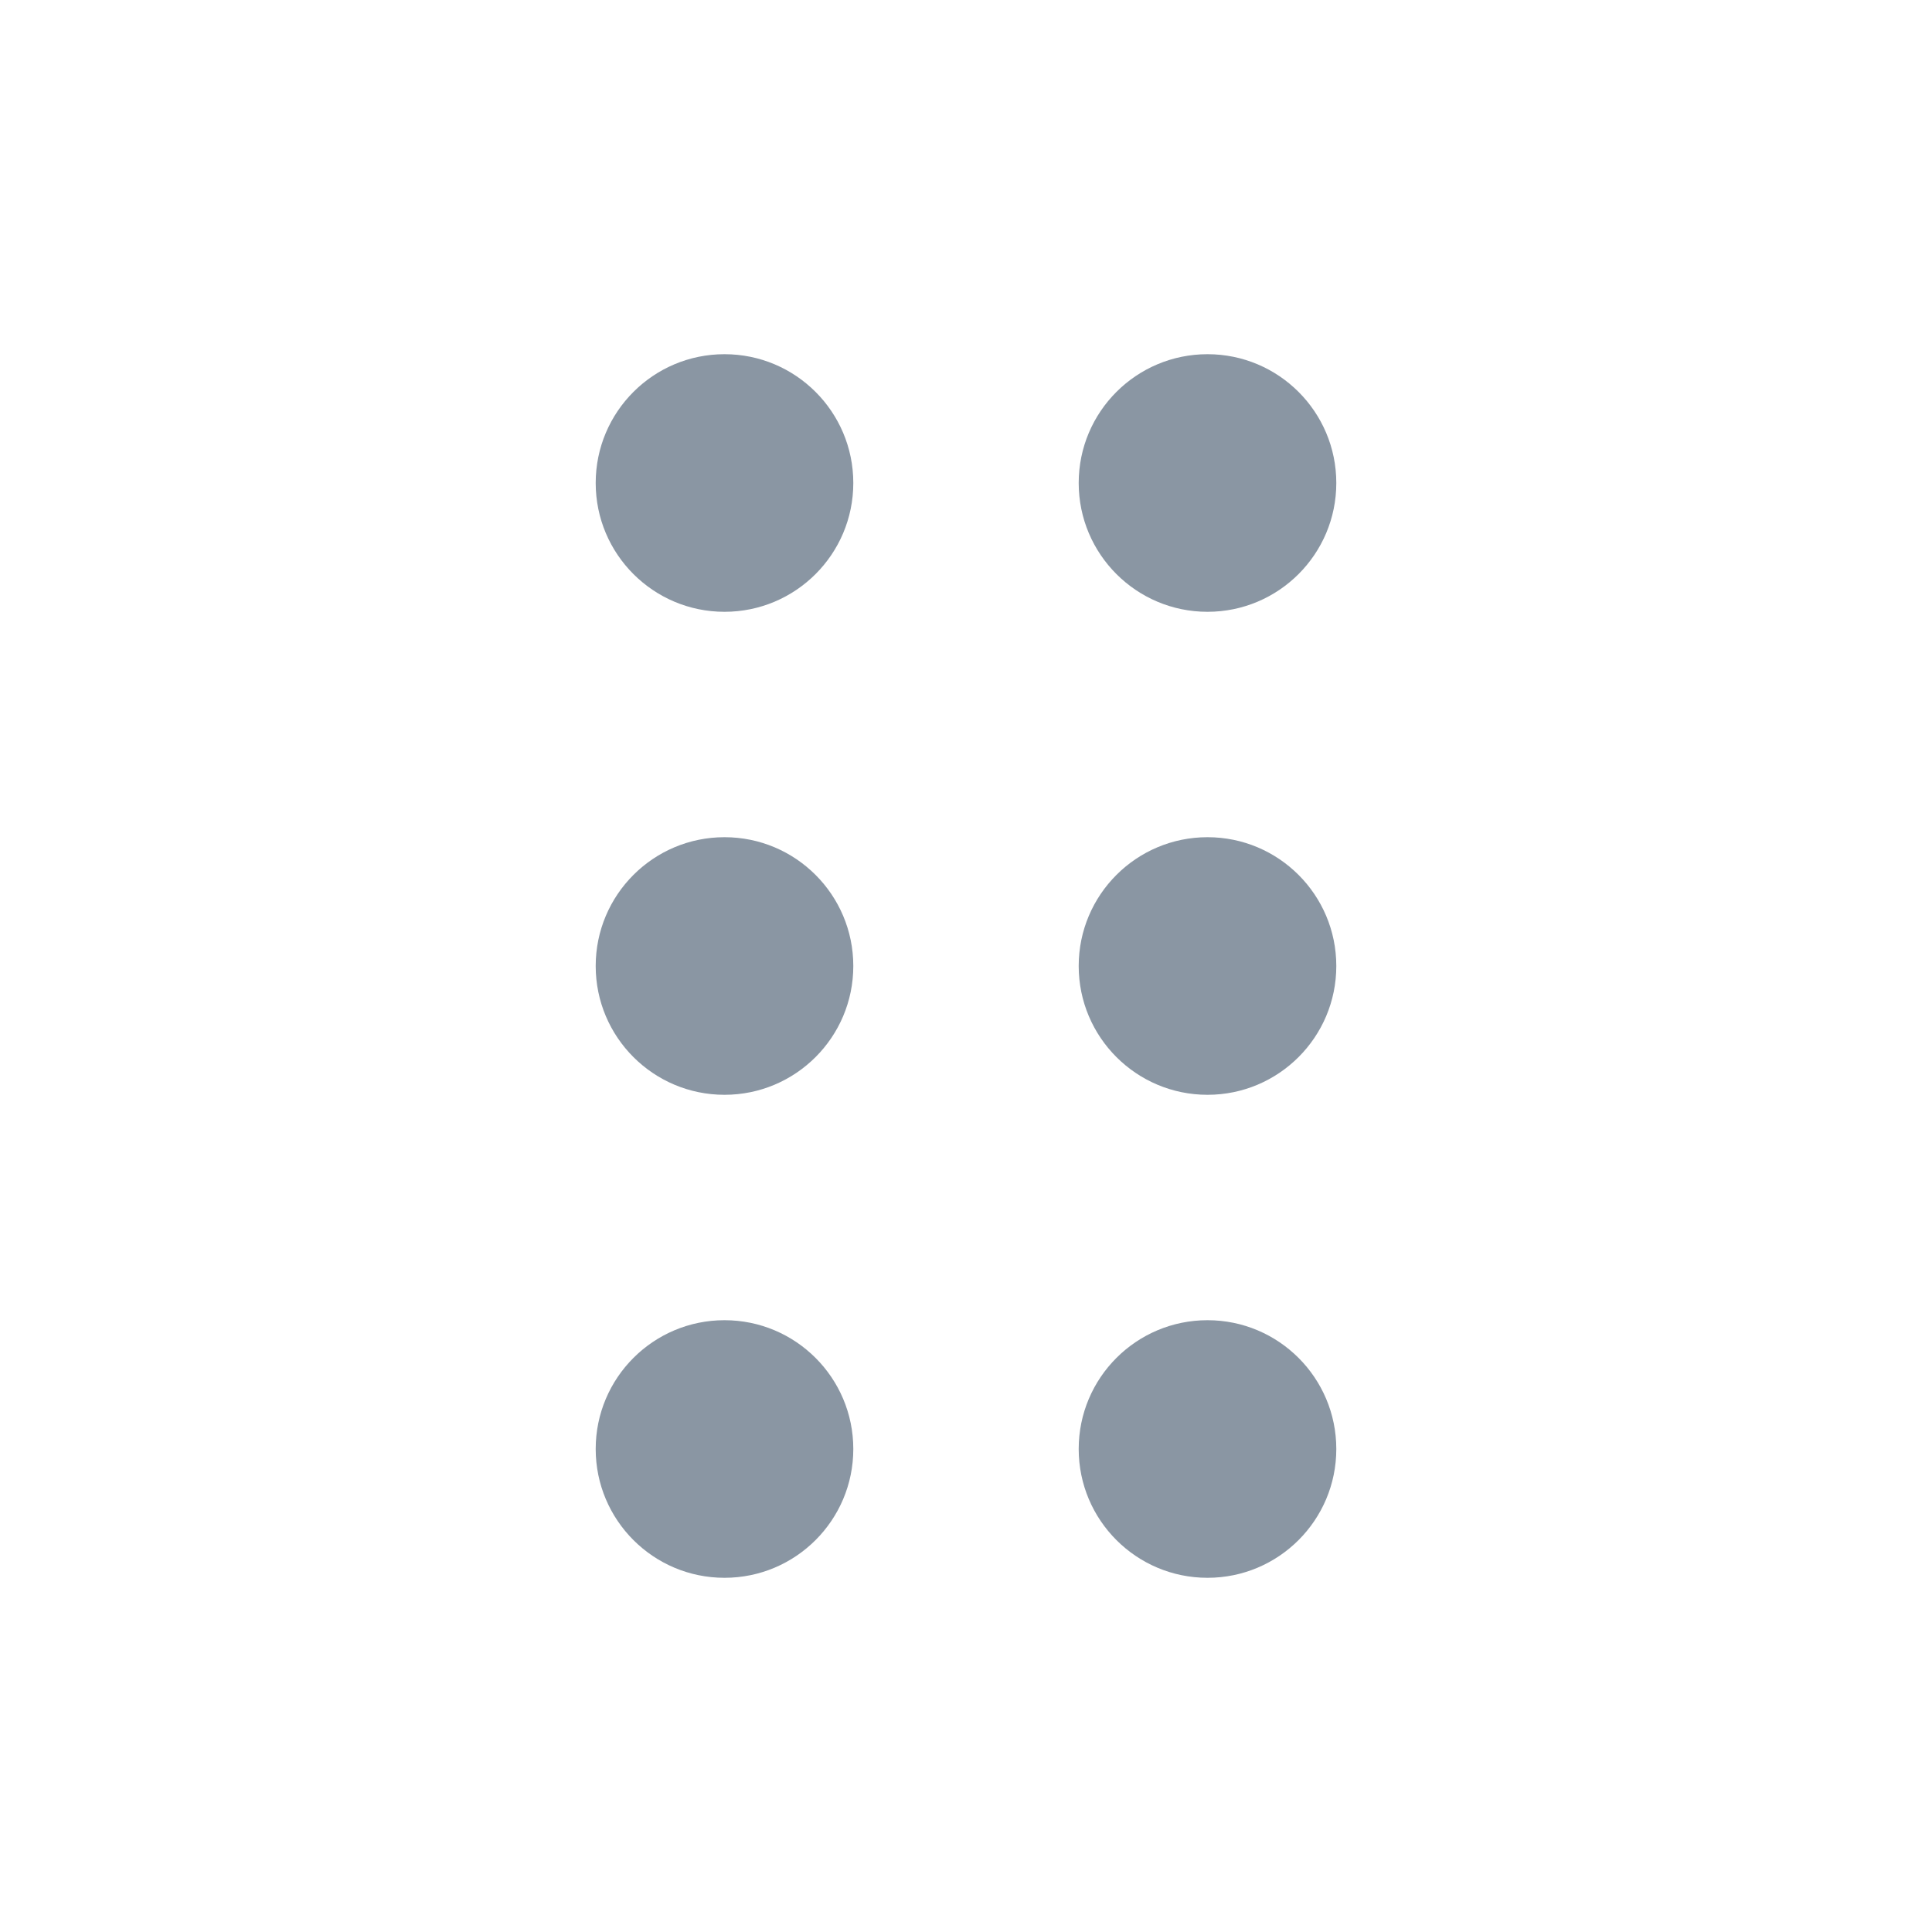
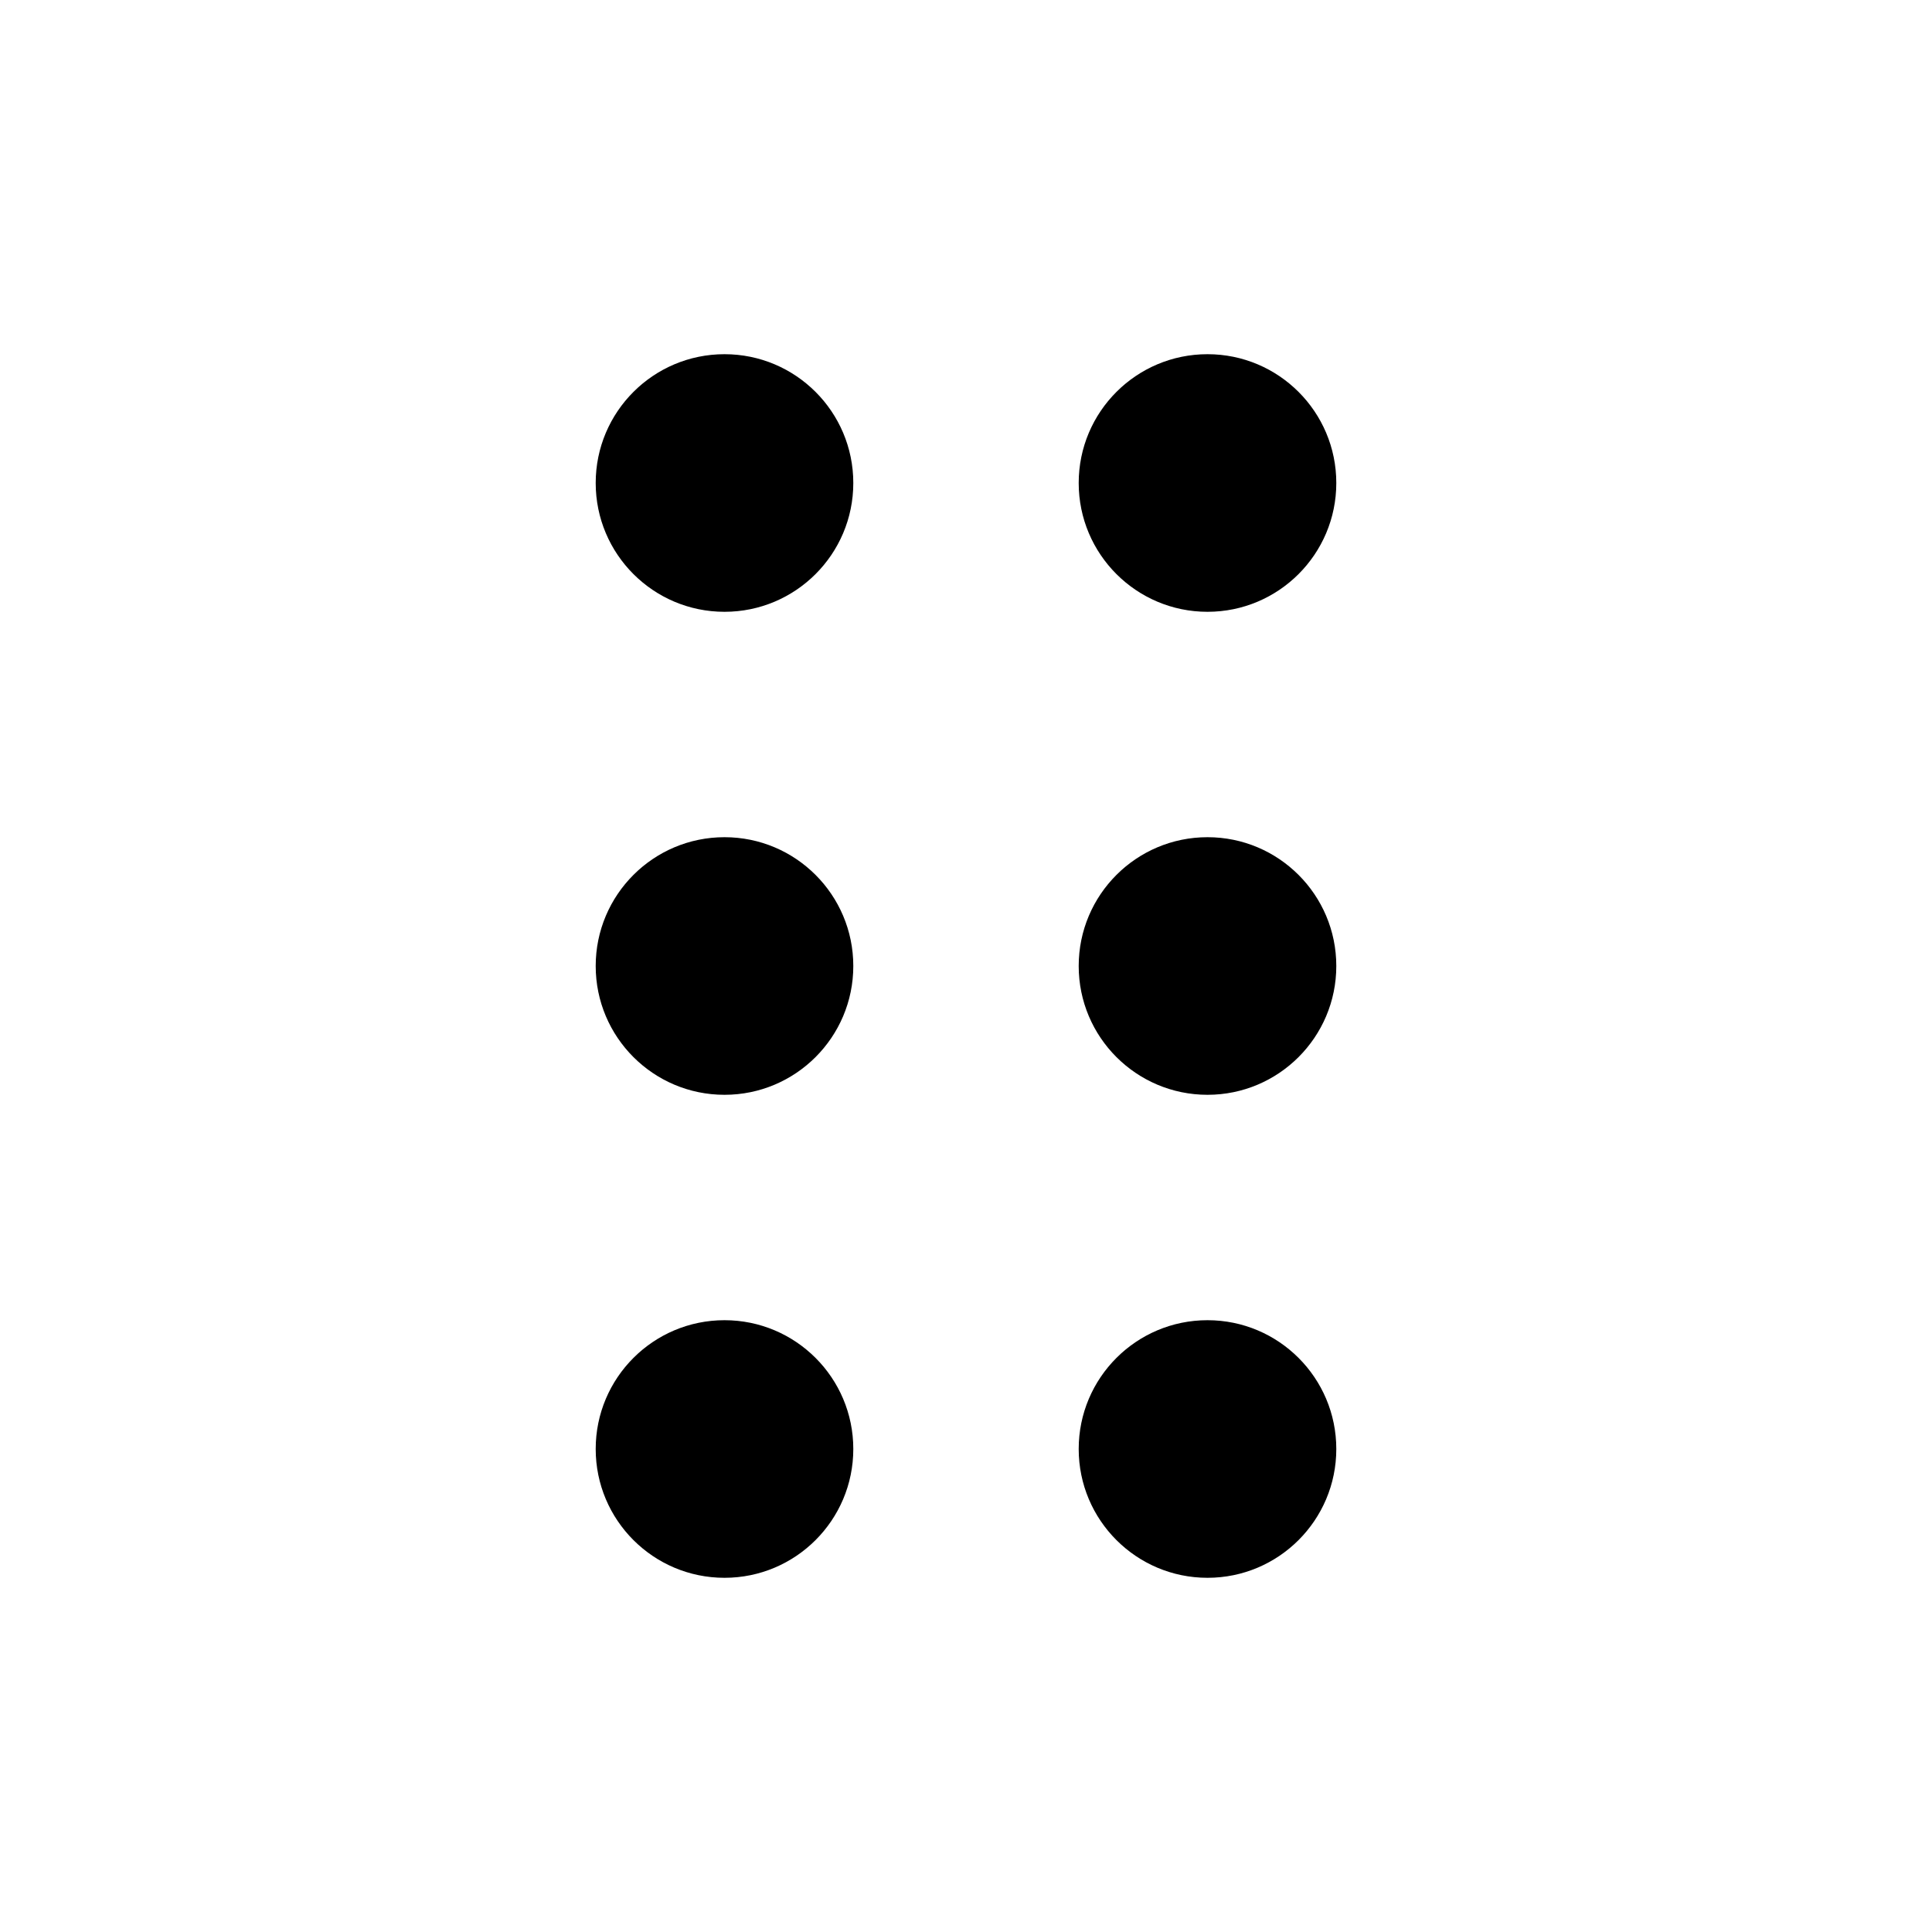
- <svg xmlns="http://www.w3.org/2000/svg" width="24" height="24" viewBox="0 0 24 24" fill="none" stroke="#1d2a3a" stroke-width="2" stroke-linecap="round" stroke-linejoin="round">
-   <g fill="#8a96a3" stroke="none">
+ <svg xmlns="http://www.w3.org/2000/svg" width="24" height="24" viewBox="0 0 24 24" fill="none" stroke="#000" stroke-width="1.8" stroke-linecap="round" stroke-linejoin="round">
+   <g fill="#000" stroke="none">
    <circle cx="9" cy="6" r="1.6" />
    <circle cx="15" cy="6" r="1.6" />
    <circle cx="9" cy="12" r="1.6" />
    <circle cx="15" cy="12" r="1.6" />
    <circle cx="9" cy="18" r="1.6" />
    <circle cx="15" cy="18" r="1.6" />
  </g>
</svg>
